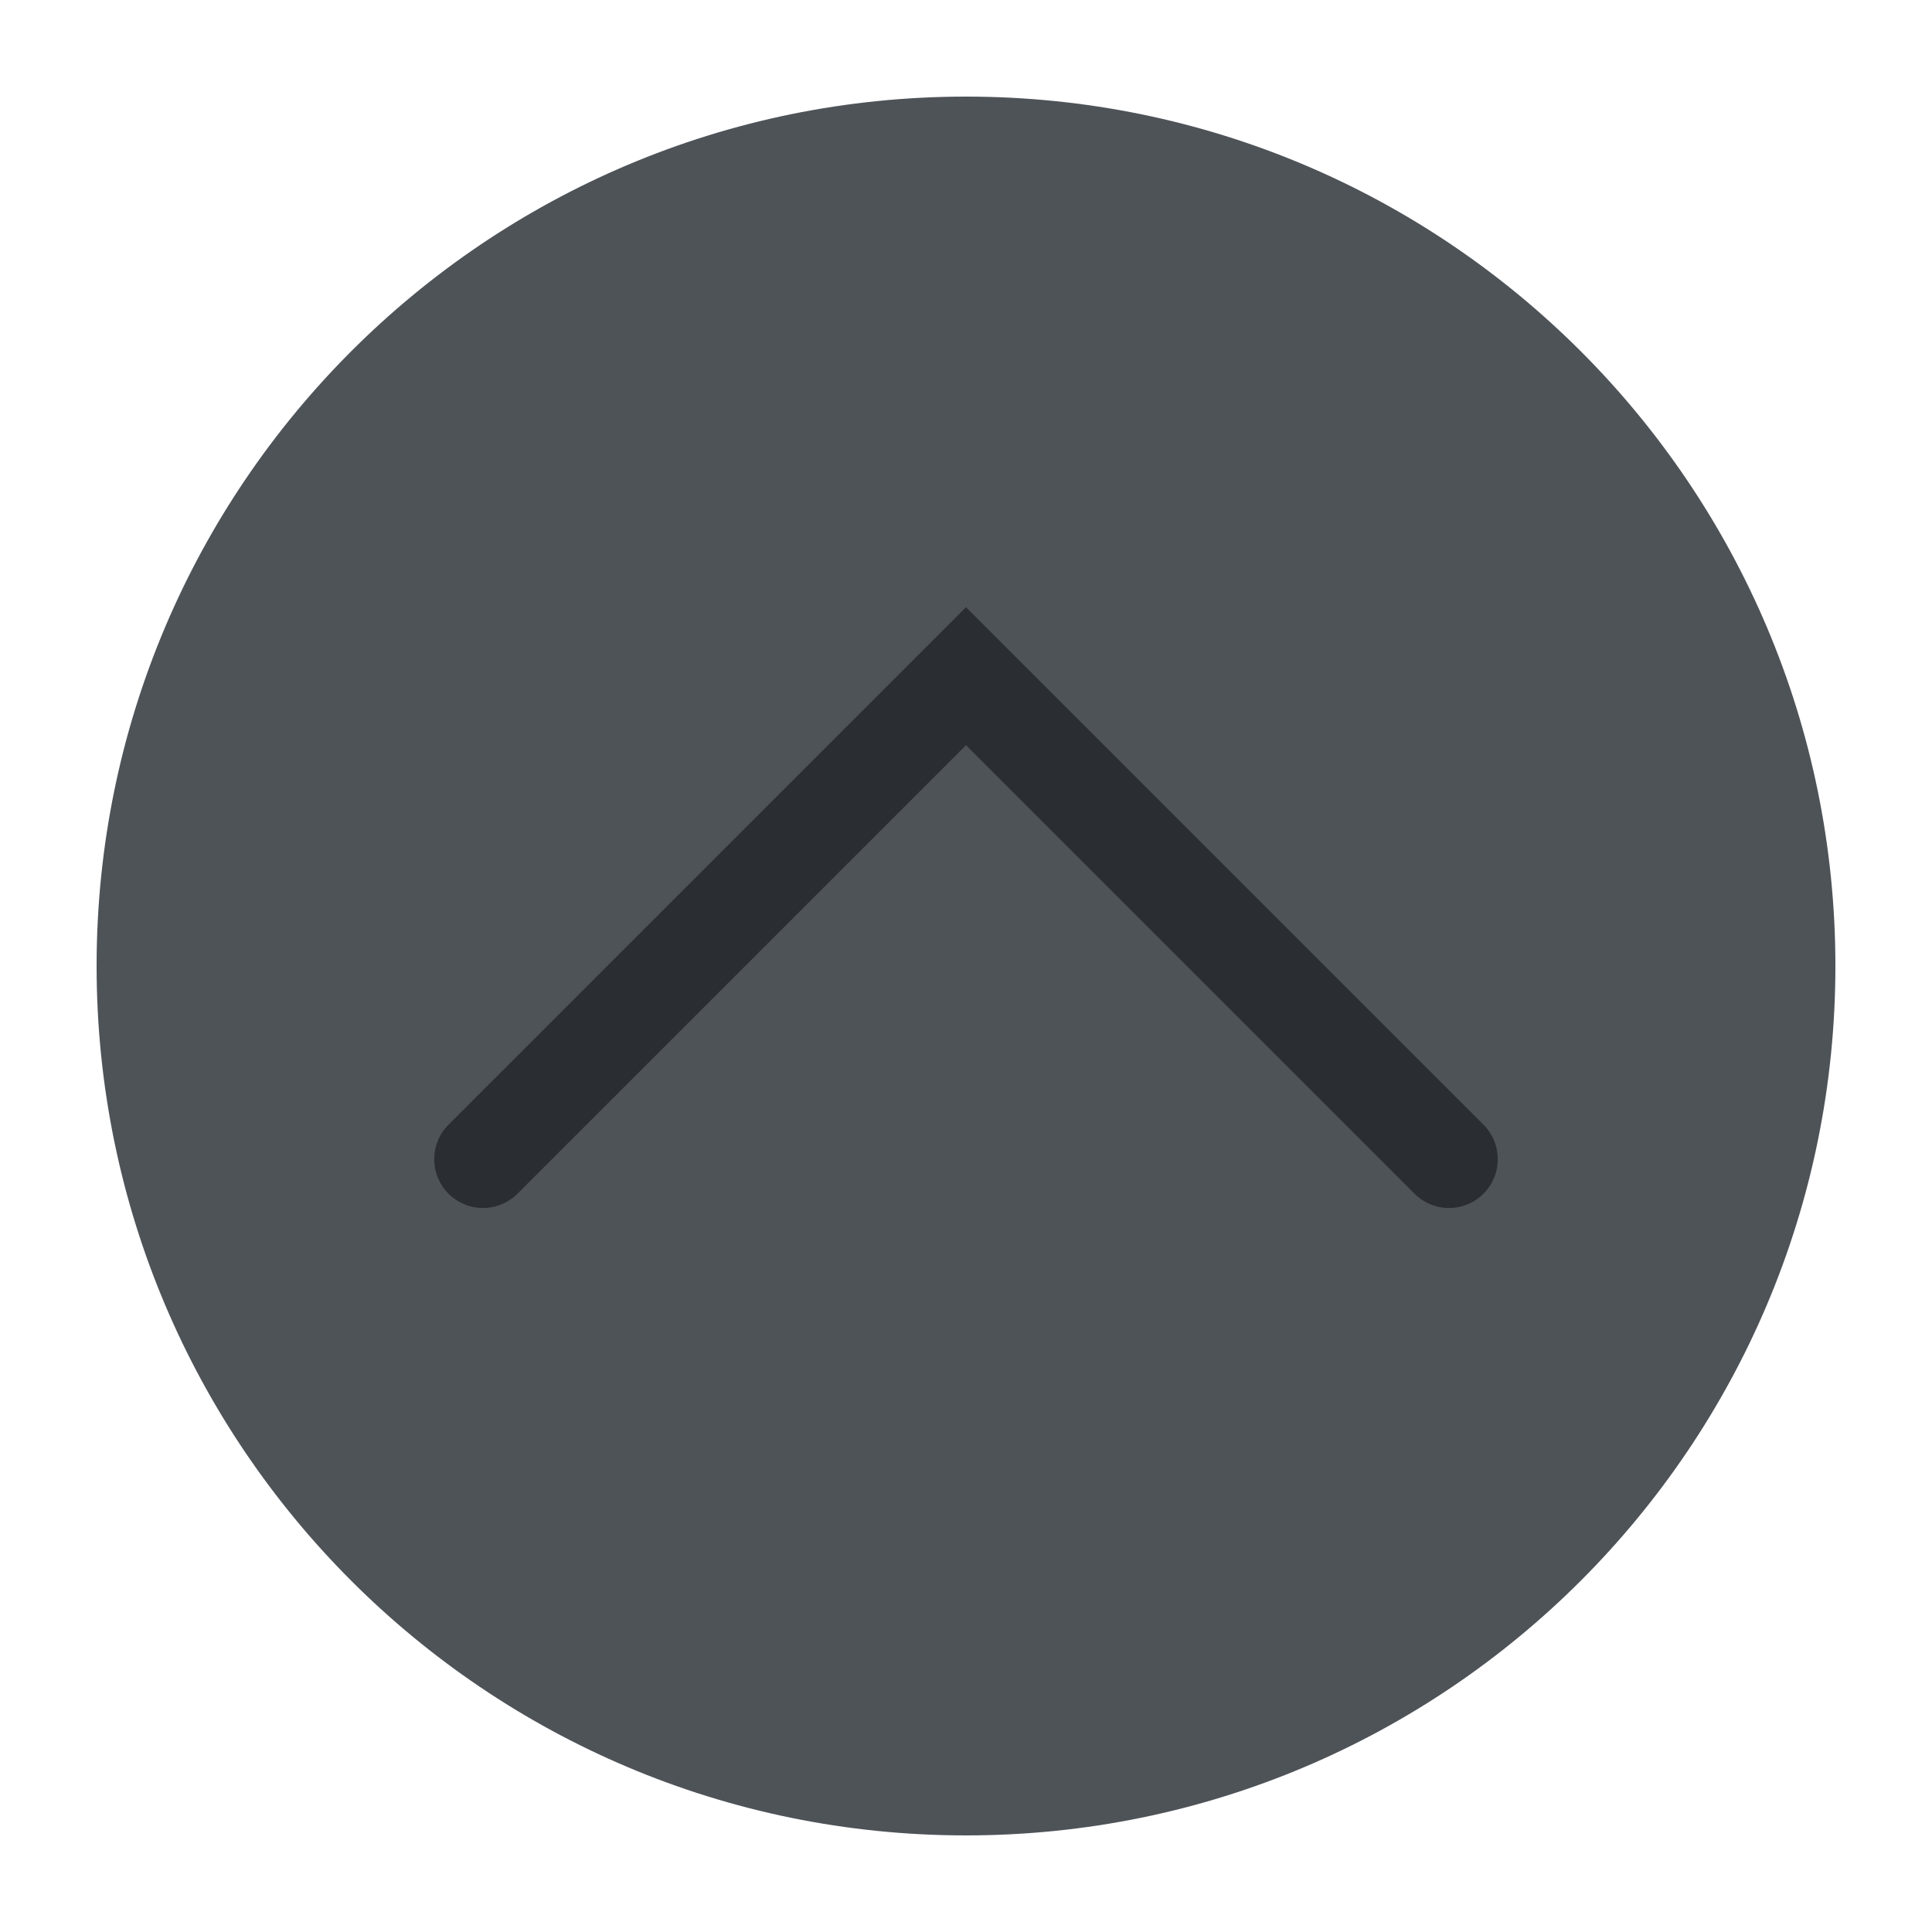
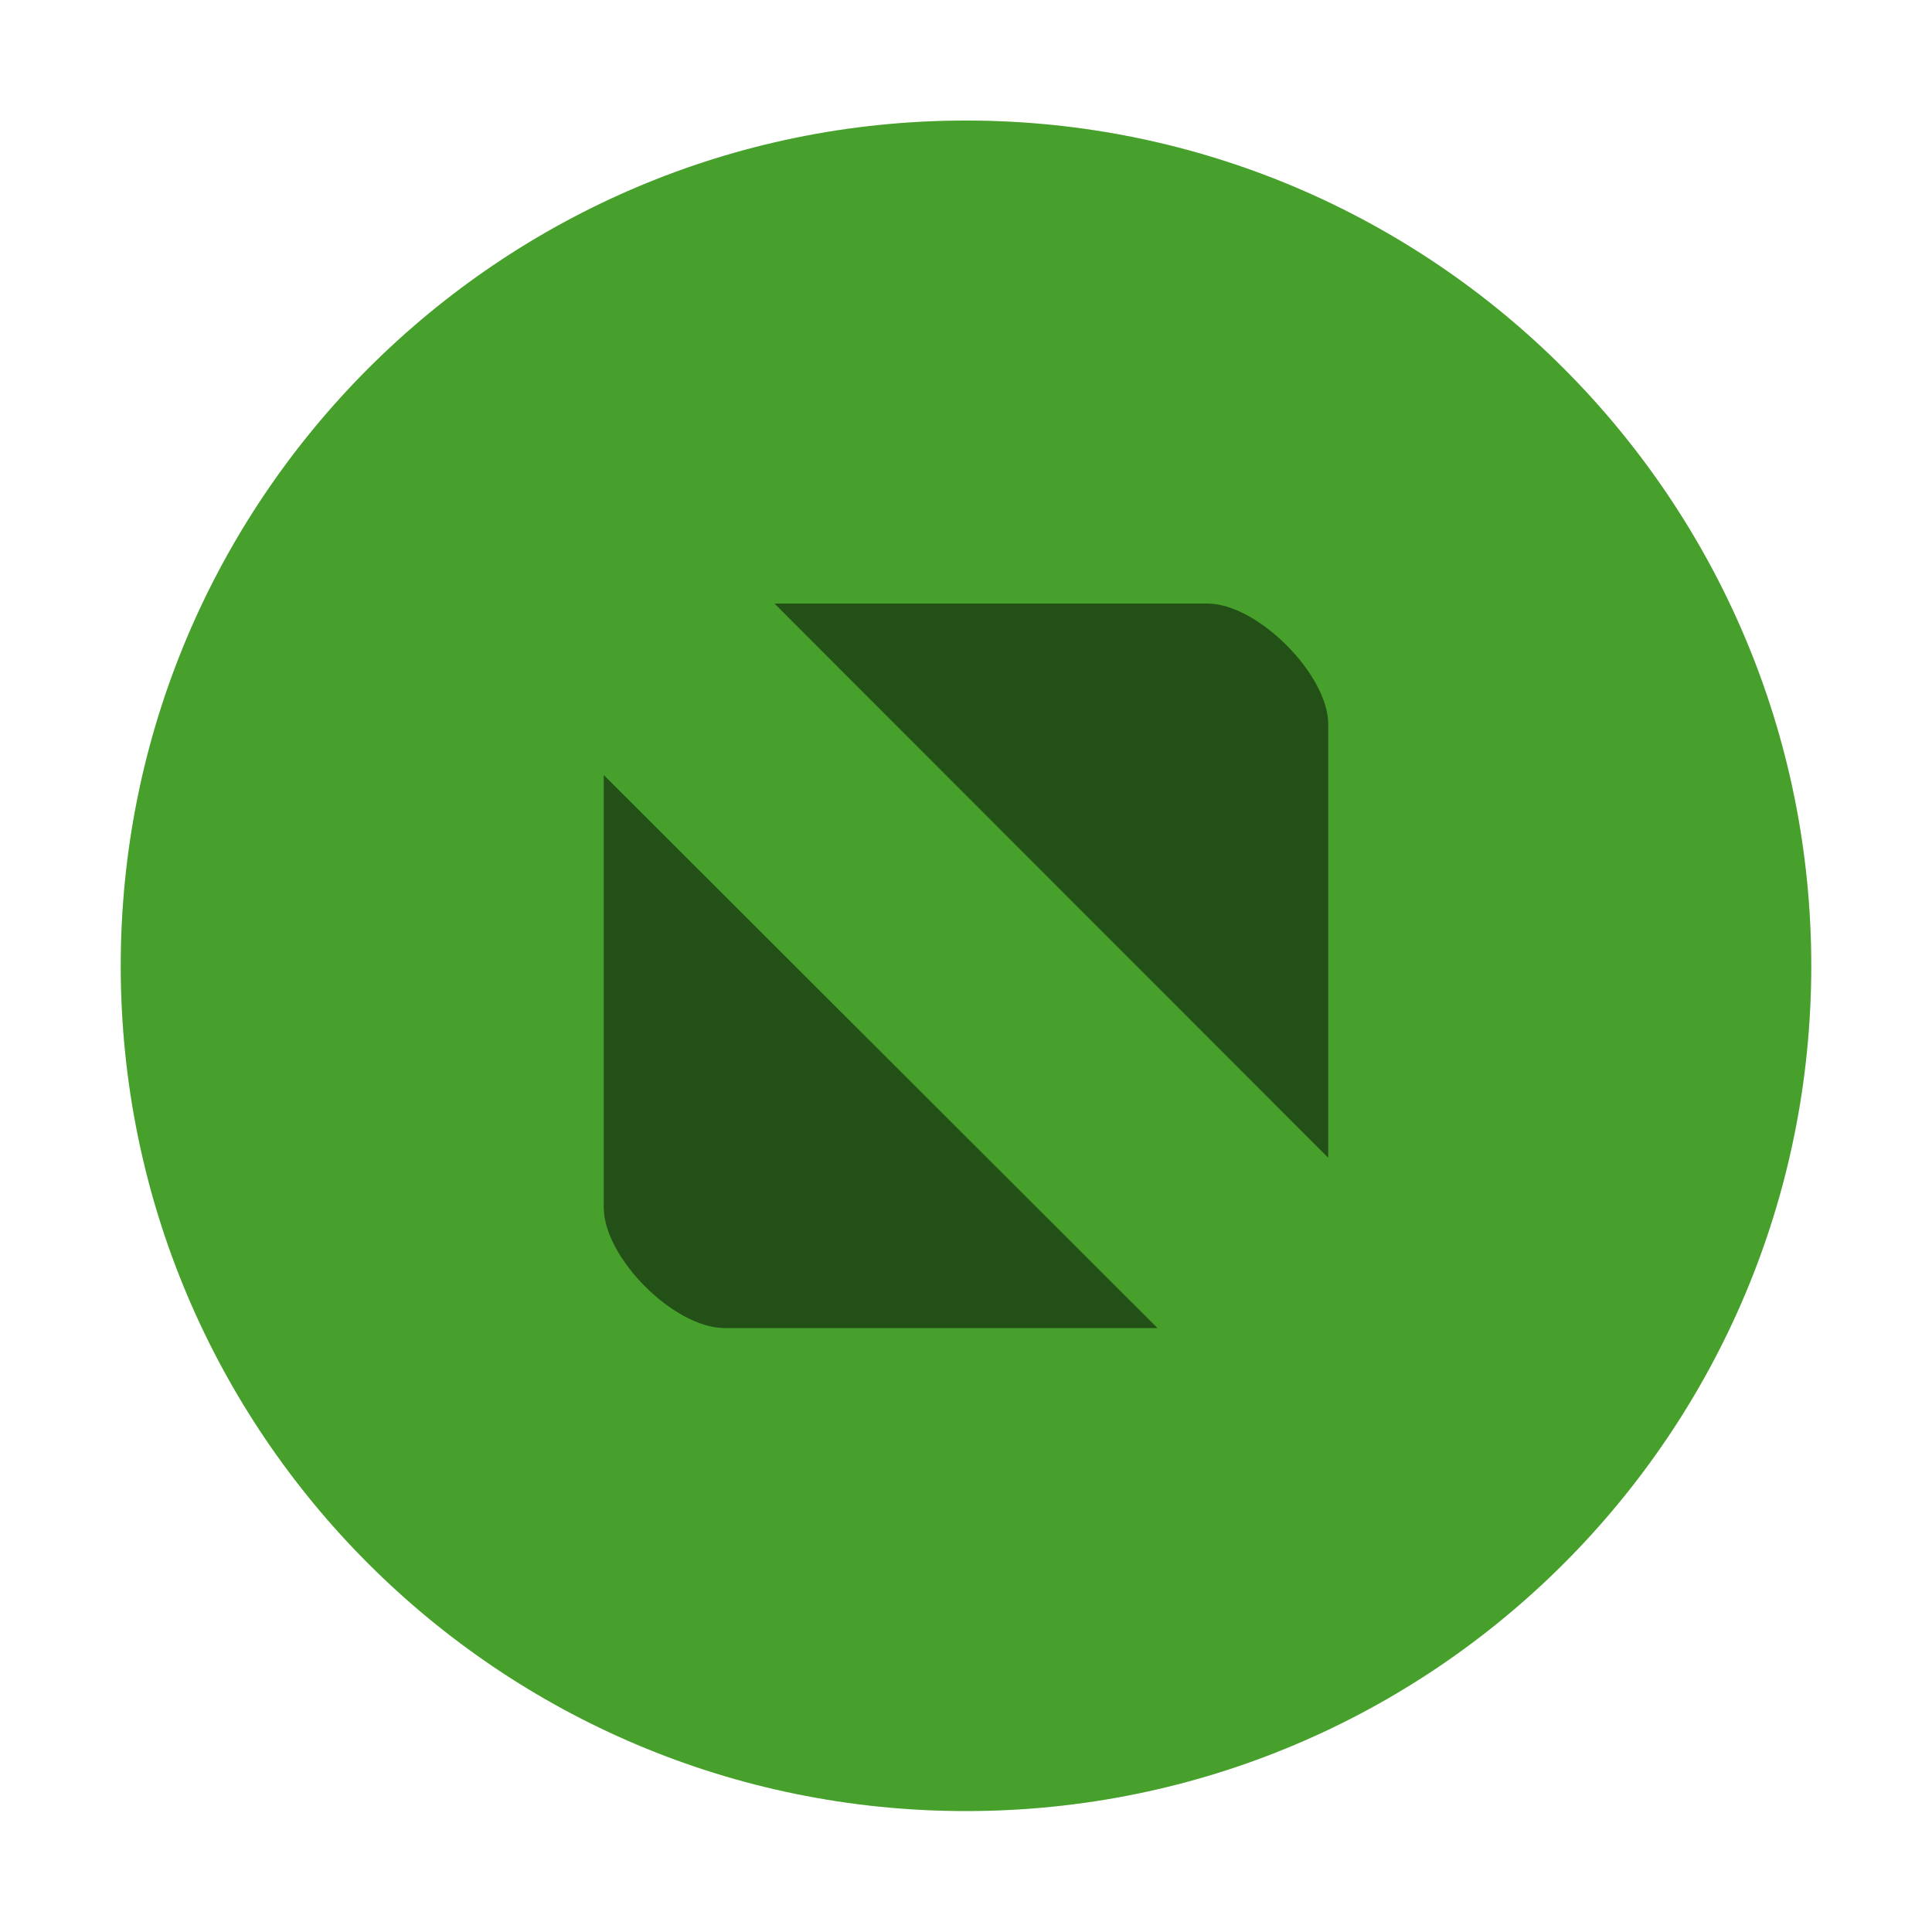
<svg xmlns="http://www.w3.org/2000/svg" viewBox="0 0 50 50" version="1.2" baseProfile="tiny">
  <defs>
</defs>
  <g fill="none" stroke="black" stroke-width="1" fill-rule="evenodd" stroke-linecap="square" stroke-linejoin="bevel">
-     <g fill="#4e5358" fill-opacity="1" stroke="none" transform="matrix(2.5,0,0,2.5,2.5,2.5)" font-family="JetBrainsMono Nerd Font" font-size="10" font-weight="400" font-style="normal">
-       <circle cx="9" cy="9" r="9" />
+     <g fill="#000000" fill-opacity="1" stroke="none" transform="matrix(3.125,0,0,3.125,-853.125,595.743)" font-family="SF Pro" font-size="10" font-weight="400" font-style="normal" opacity="0">
+       <rect x="273" y="-190.638" width="16" height="16" />
    </g>
-     <g fill="none" stroke="#2a2e32" stroke-opacity="1" stroke-width="1.01" stroke-linecap="round" stroke-linejoin="miter" stroke-miterlimit="2" transform="matrix(2.5,0,0,2.5,2.5,2.5)" font-family="JetBrainsMono Nerd Font" font-size="10" font-weight="400" font-style="normal">
-       <polyline fill="none" vector-effect="none" points="4,11 9,6 14,11 " />
+     <g fill="#59c837" fill-opacity="1" stroke="none" transform="matrix(3.125,0,0,3.125,-12.5,-3226.13)" font-family="SF Pro" font-size="10" font-weight="400" font-style="normal">
+       <path vector-effect="none" fill-rule="evenodd" d="M12,1047.36 C15.866,1047.36 19,1044.23 19,1040.36 C19,1036.5 15.866,1033.36 12,1033.36 C8.134,1033.36 5,1036.5 5,1040.36 C5,1044.23 8.134,1047.36 12,1047.36 " />
    </g>
-     <g fill="none" stroke="#000000" stroke-opacity="1" stroke-width="1" stroke-linecap="square" stroke-linejoin="bevel" transform="matrix(1,0,0,1,0,0)" font-family="JetBrainsMono Nerd Font" font-size="10" font-weight="400" font-style="normal">
+     <g fill="#000000" fill-opacity="1" stroke="none" transform="matrix(3.125,0,0,3.125,-12.5,-3226.13)" font-family="SF Pro" font-size="10" font-weight="400" font-style="normal" opacity="0.5">
+       <path vector-effect="none" fill-rule="nonzero" d="M10.414,1037.36 L15,1041.95 L15,1038.36 C15,1037.95 14.415,1037.36 14,1037.36 L10.414,1037.36 M9,1038.78 L9,1042.36 C9,1042.78 9.585,1043.36 10,1043.36 L13.586,1043.36 L9,1038.78" />
+     </g>
+     <g fill="#000000" fill-opacity="1" stroke="none" transform="matrix(3.125,0,0,3.125,-12.5,-3226.13)" font-family="SF Pro" font-size="10" font-weight="400" font-style="normal" opacity="0.2">
+       <path vector-effect="none" fill-rule="evenodd" d="M12,1047.36 C15.866,1047.36 19,1044.23 19,1040.36 C19,1036.5 15.866,1033.36 12,1033.36 C8.134,1033.36 5,1036.5 5,1040.36 C5,1044.23 8.134,1047.36 12,1047.36 " />
+     </g>
+     <g fill="none" stroke="#000000" stroke-opacity="1" stroke-width="1" stroke-linecap="square" stroke-linejoin="bevel" transform="matrix(1,0,0,1,0,0)" font-family="SF Pro" font-size="10" font-weight="400" font-style="normal">
</g>
  </g>
</svg>
